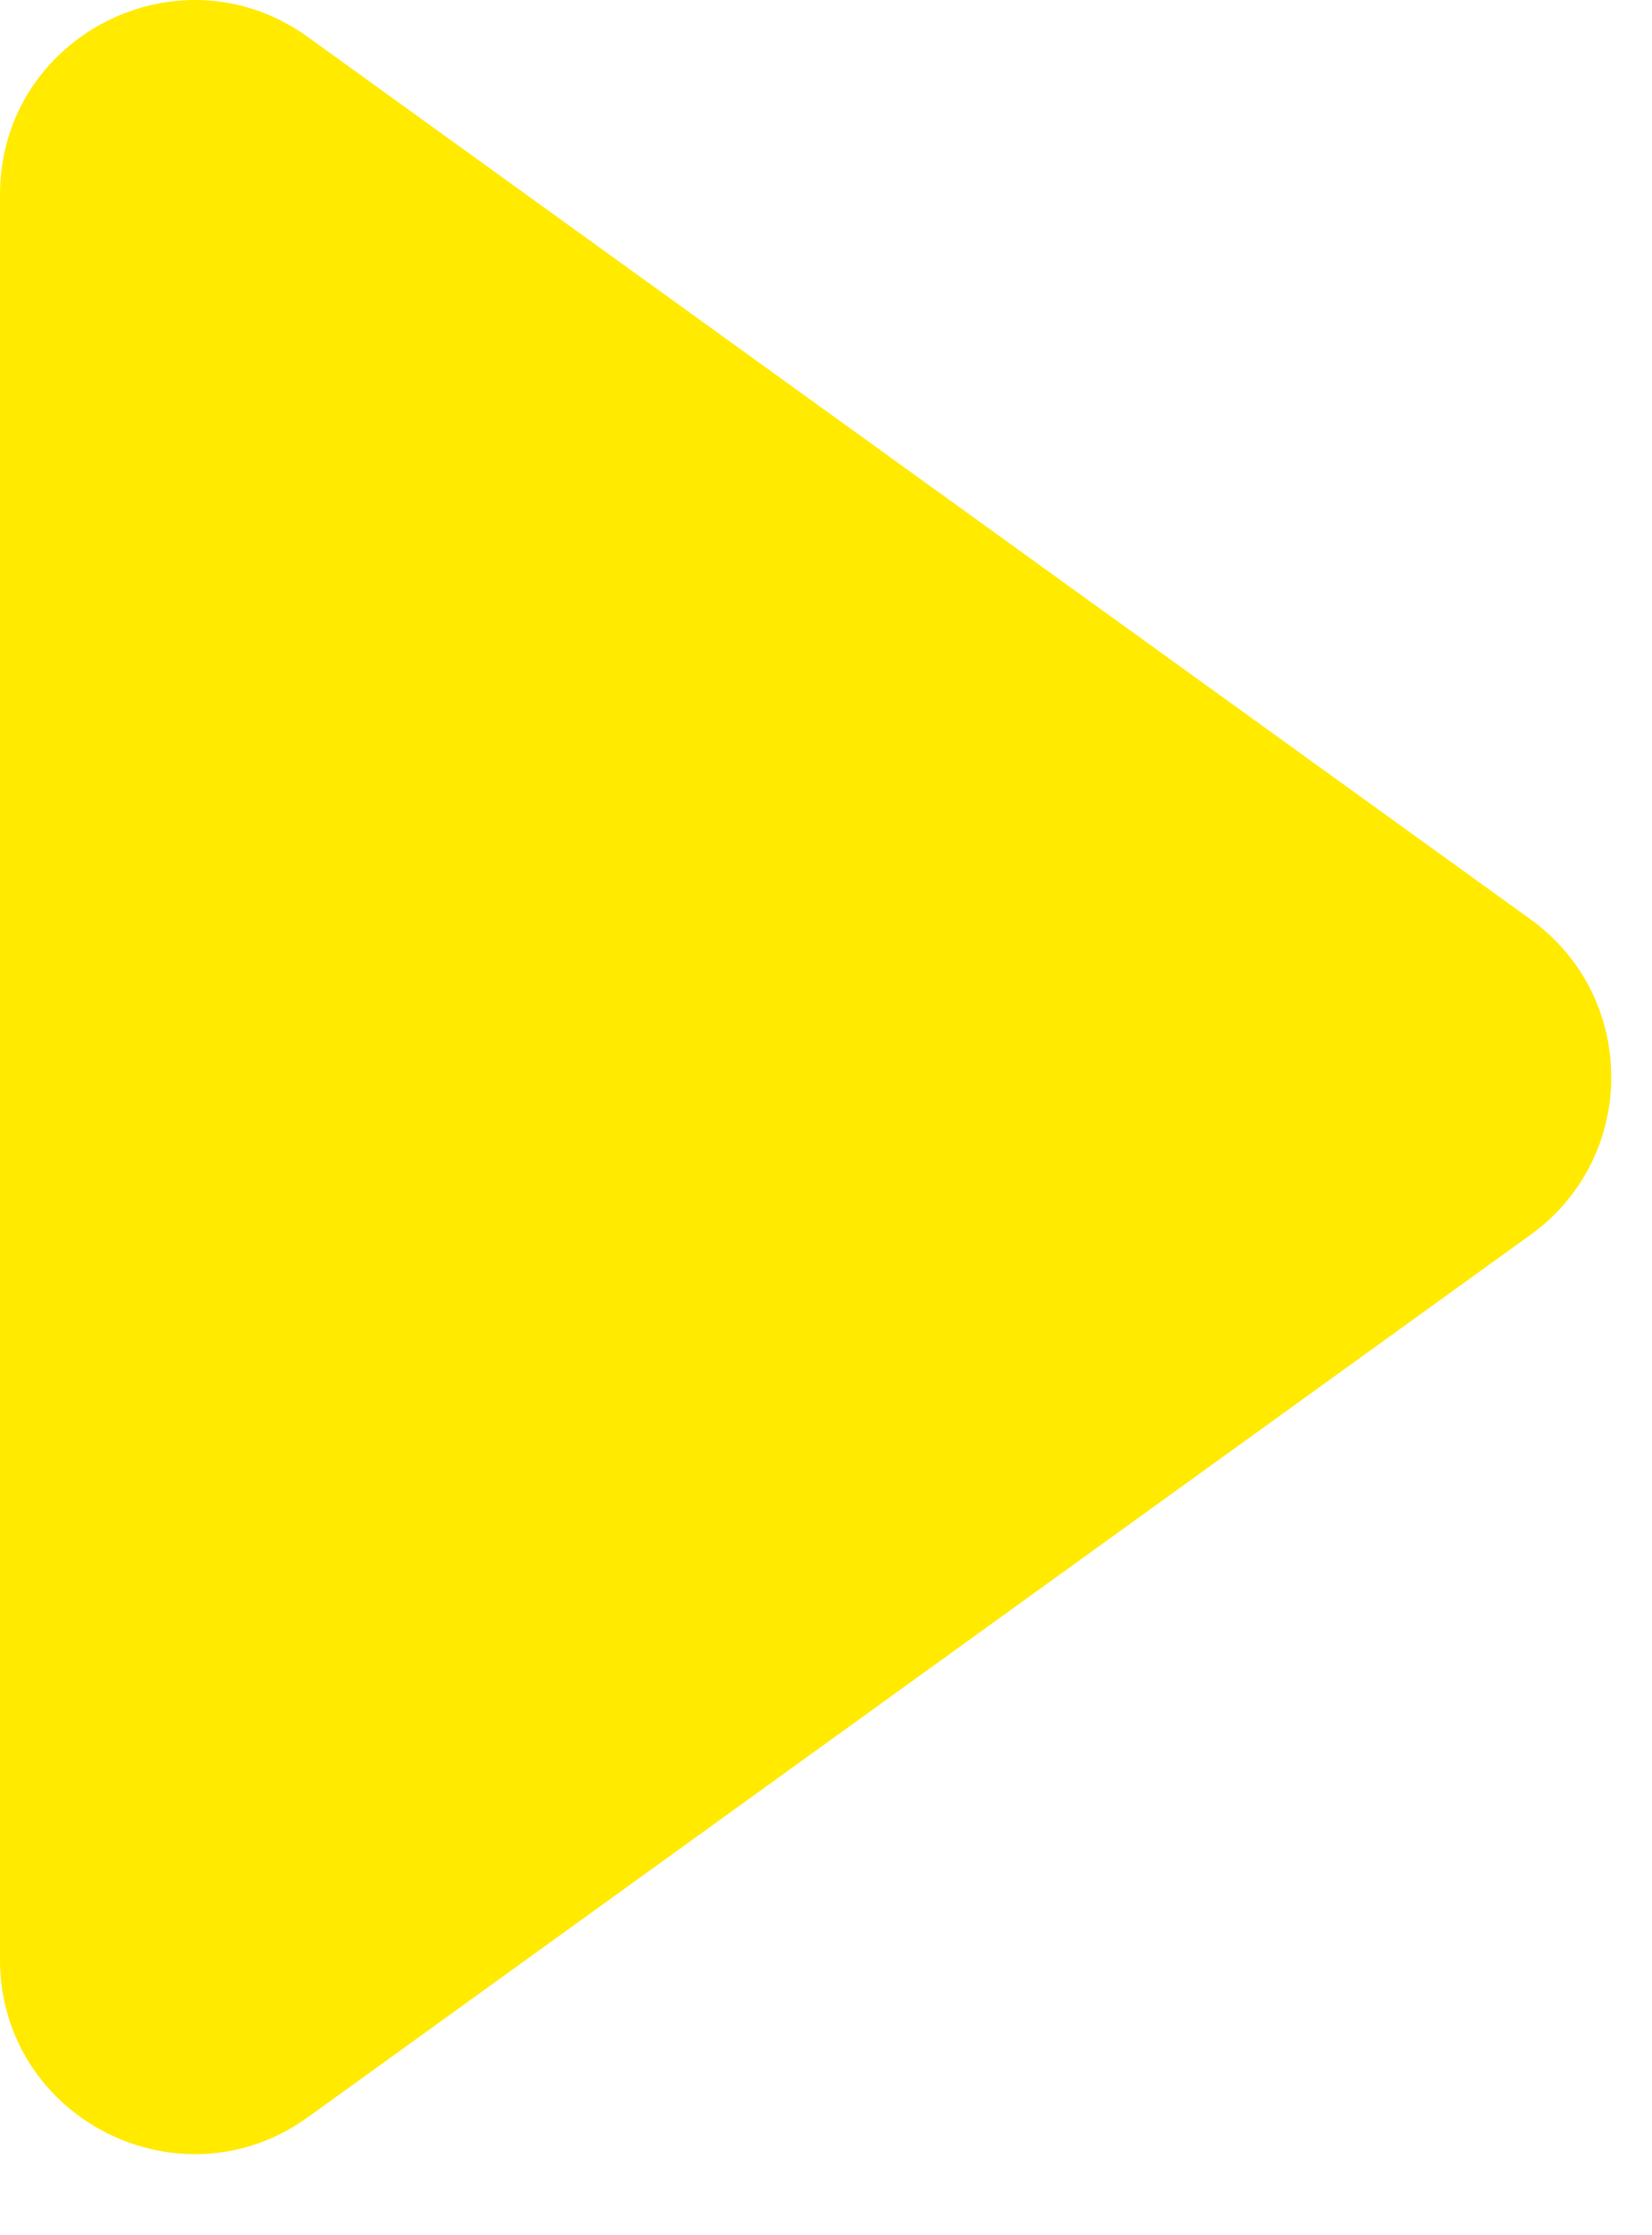
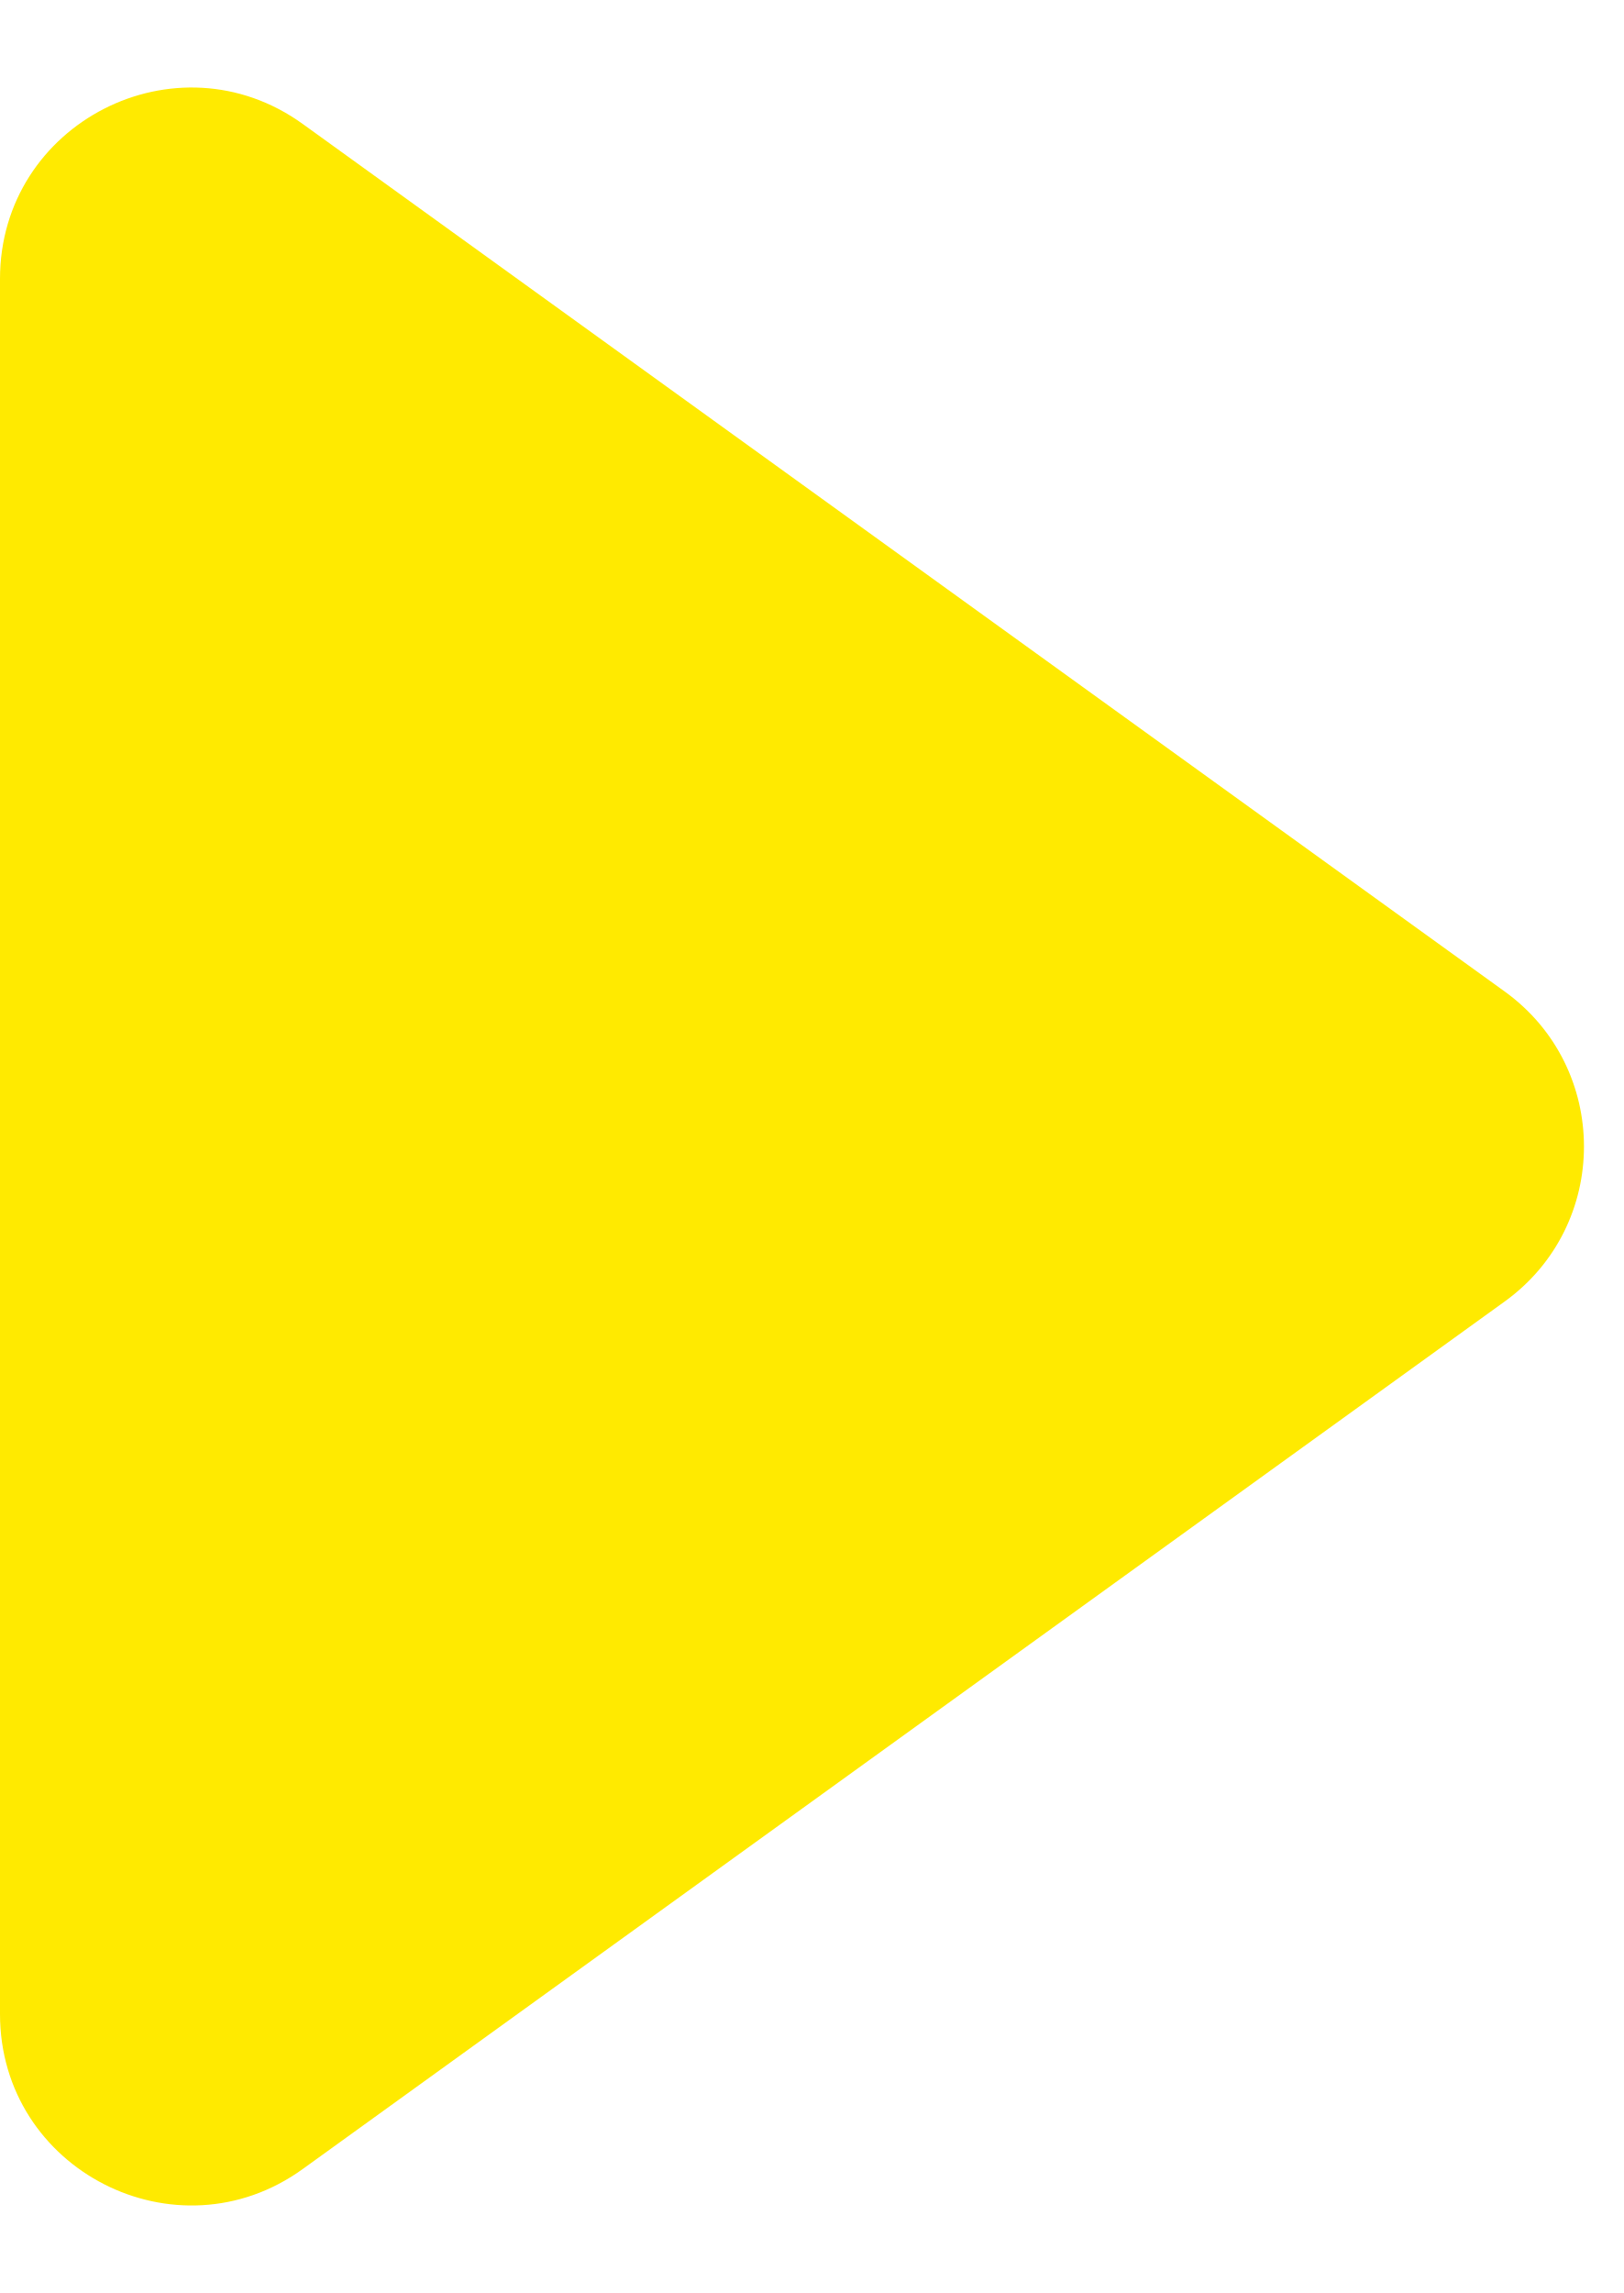
- <svg xmlns="http://www.w3.org/2000/svg" width="17" height="23" viewBox="0 0 17 23" fill="none">
-   <path d="M15.753 9.462C16.859 10.261 16.859 11.908 15.753 12.706L3.17 21.787C1.848 22.741 7.83451e-07 21.796 8.54754e-07 20.165L1.6486e-06 2.004C1.7199e-06 0.372 1.848 -0.573 3.17 0.382L15.753 9.462Z" fill="#FFEA00" />
+ <svg xmlns="http://www.w3.org/2000/svg" width="17" height="24" viewBox="0 0 17 24" fill="none">
+   <path d="M15.753 10.378C16.859 11.177 16.859 12.823 15.753 13.622L3.17 22.702C1.848 23.657 7.83451e-07 22.712 8.54754e-07 21.081L1.6486e-06 2.919C1.7199e-06 1.288 1.848 0.343 3.17 1.298L15.753 10.378Z" fill="#FFEA00" />
</svg>
